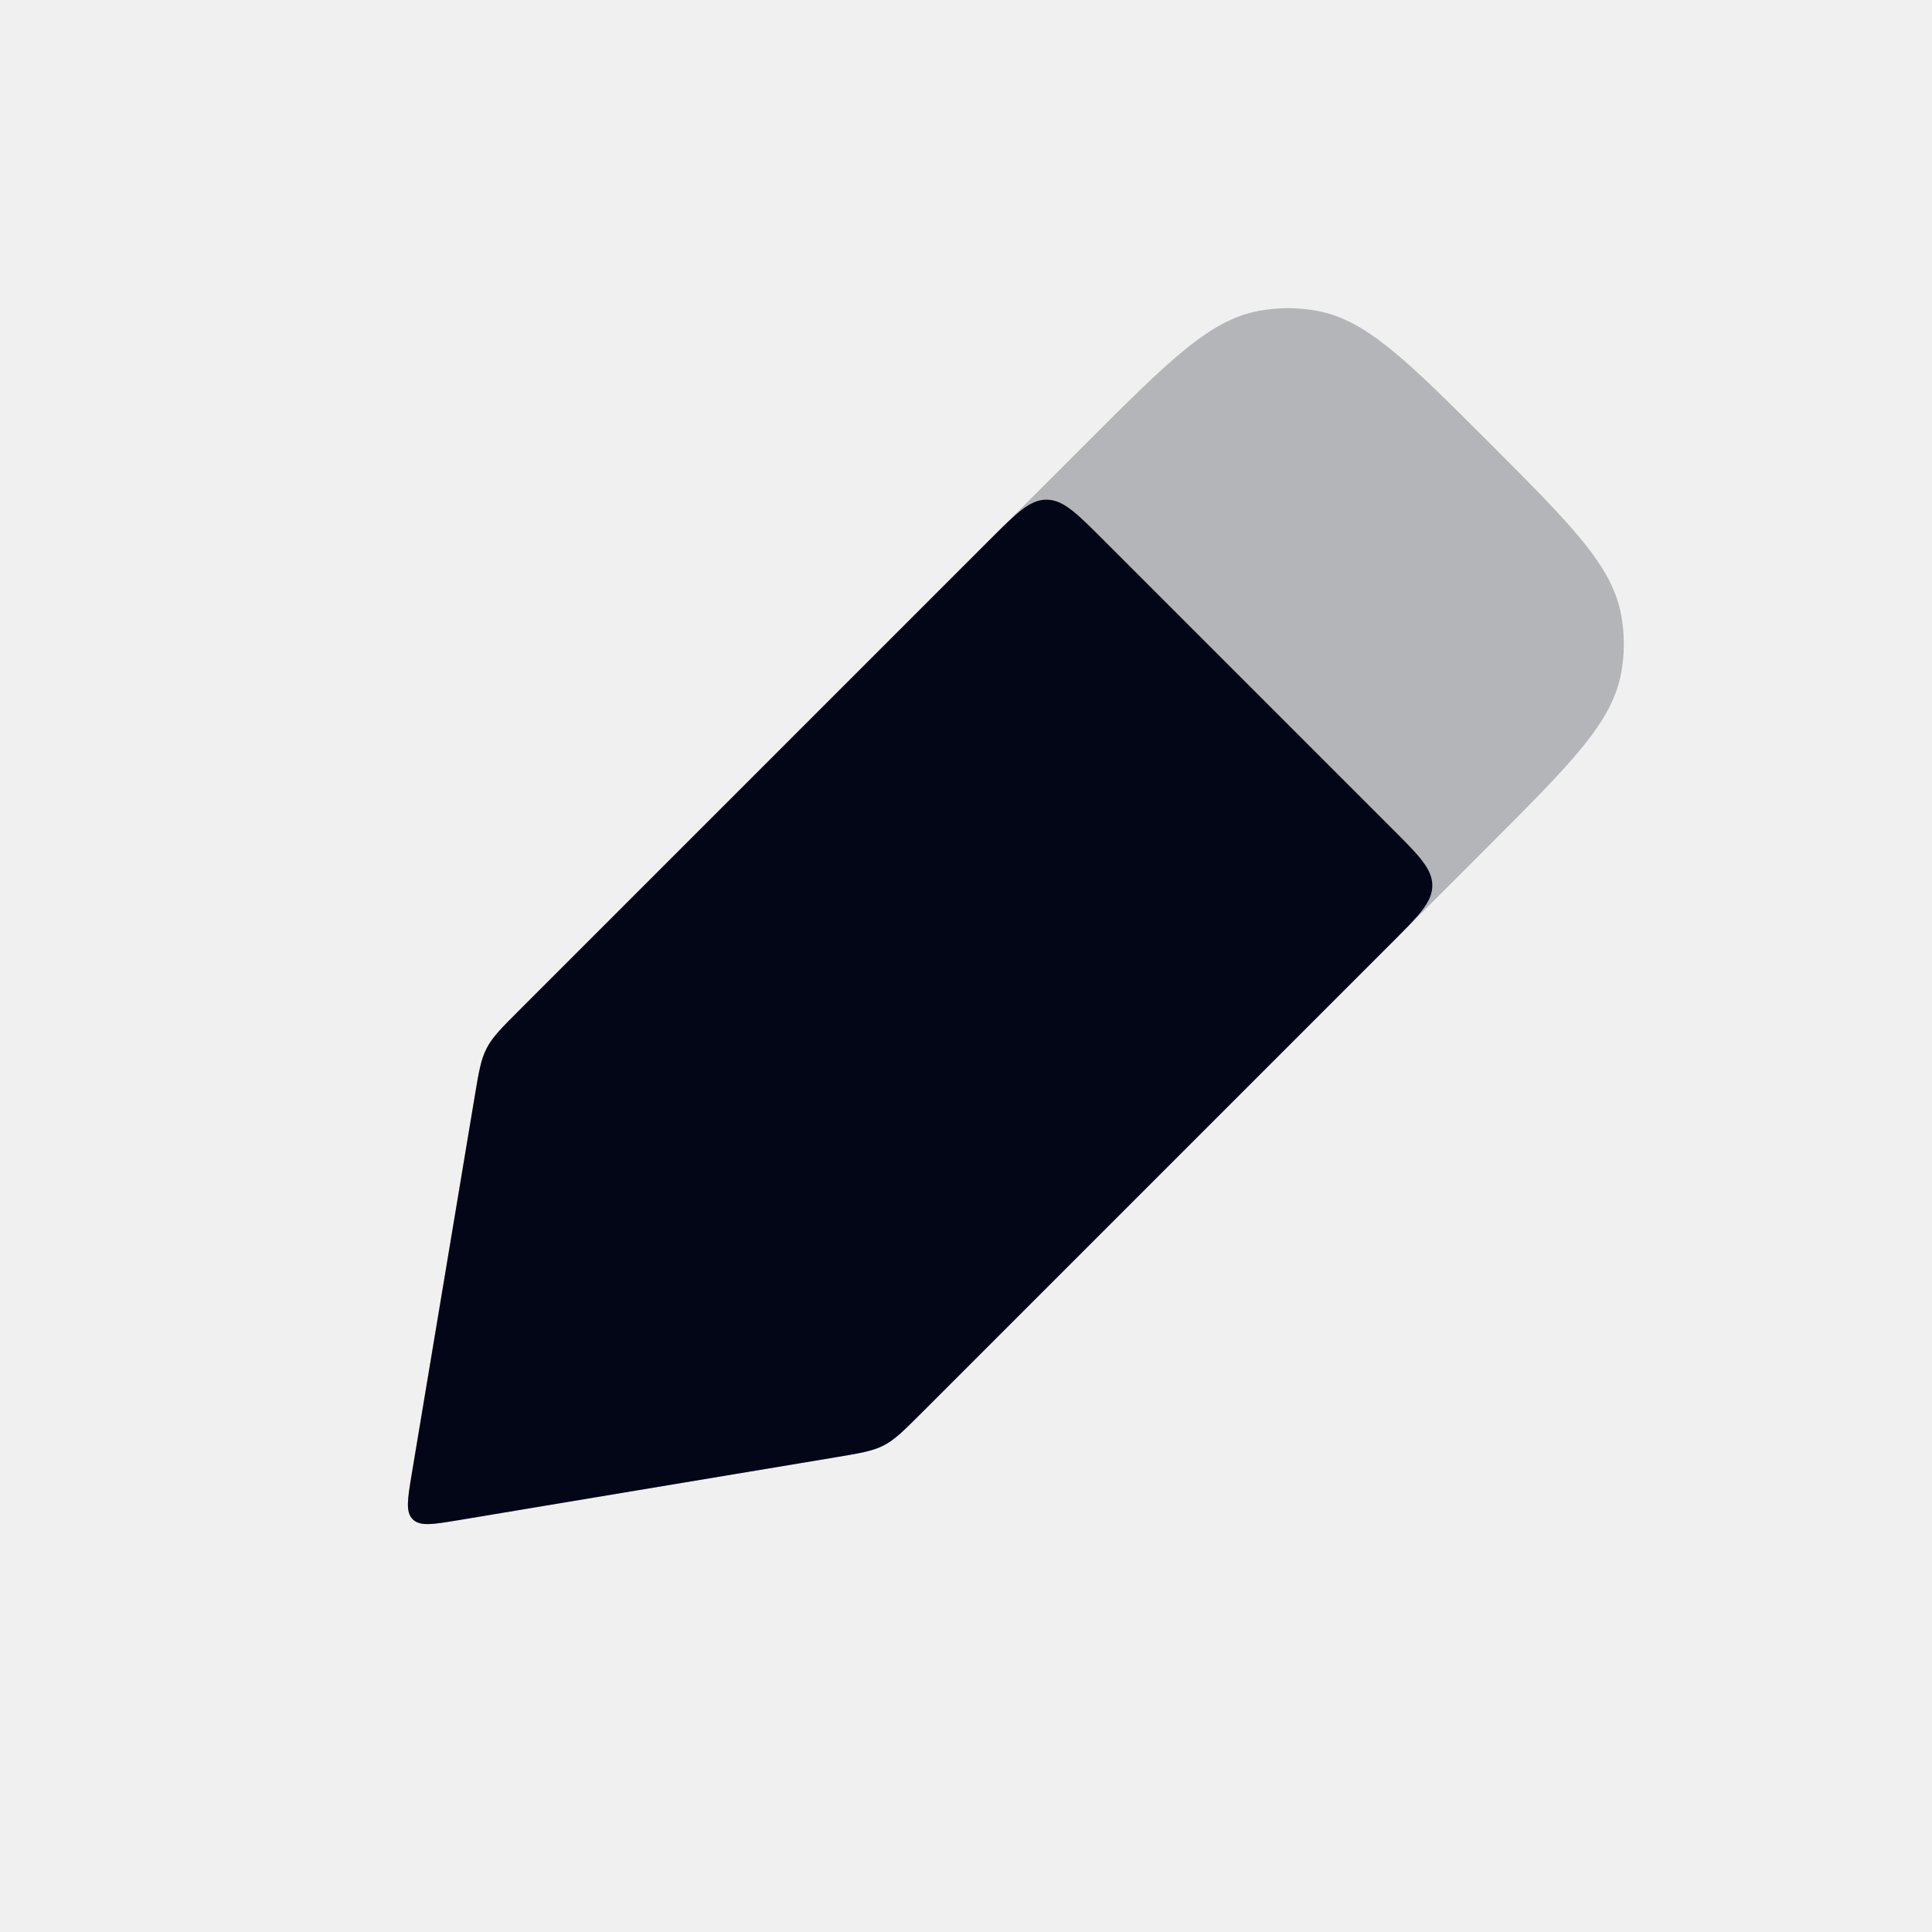
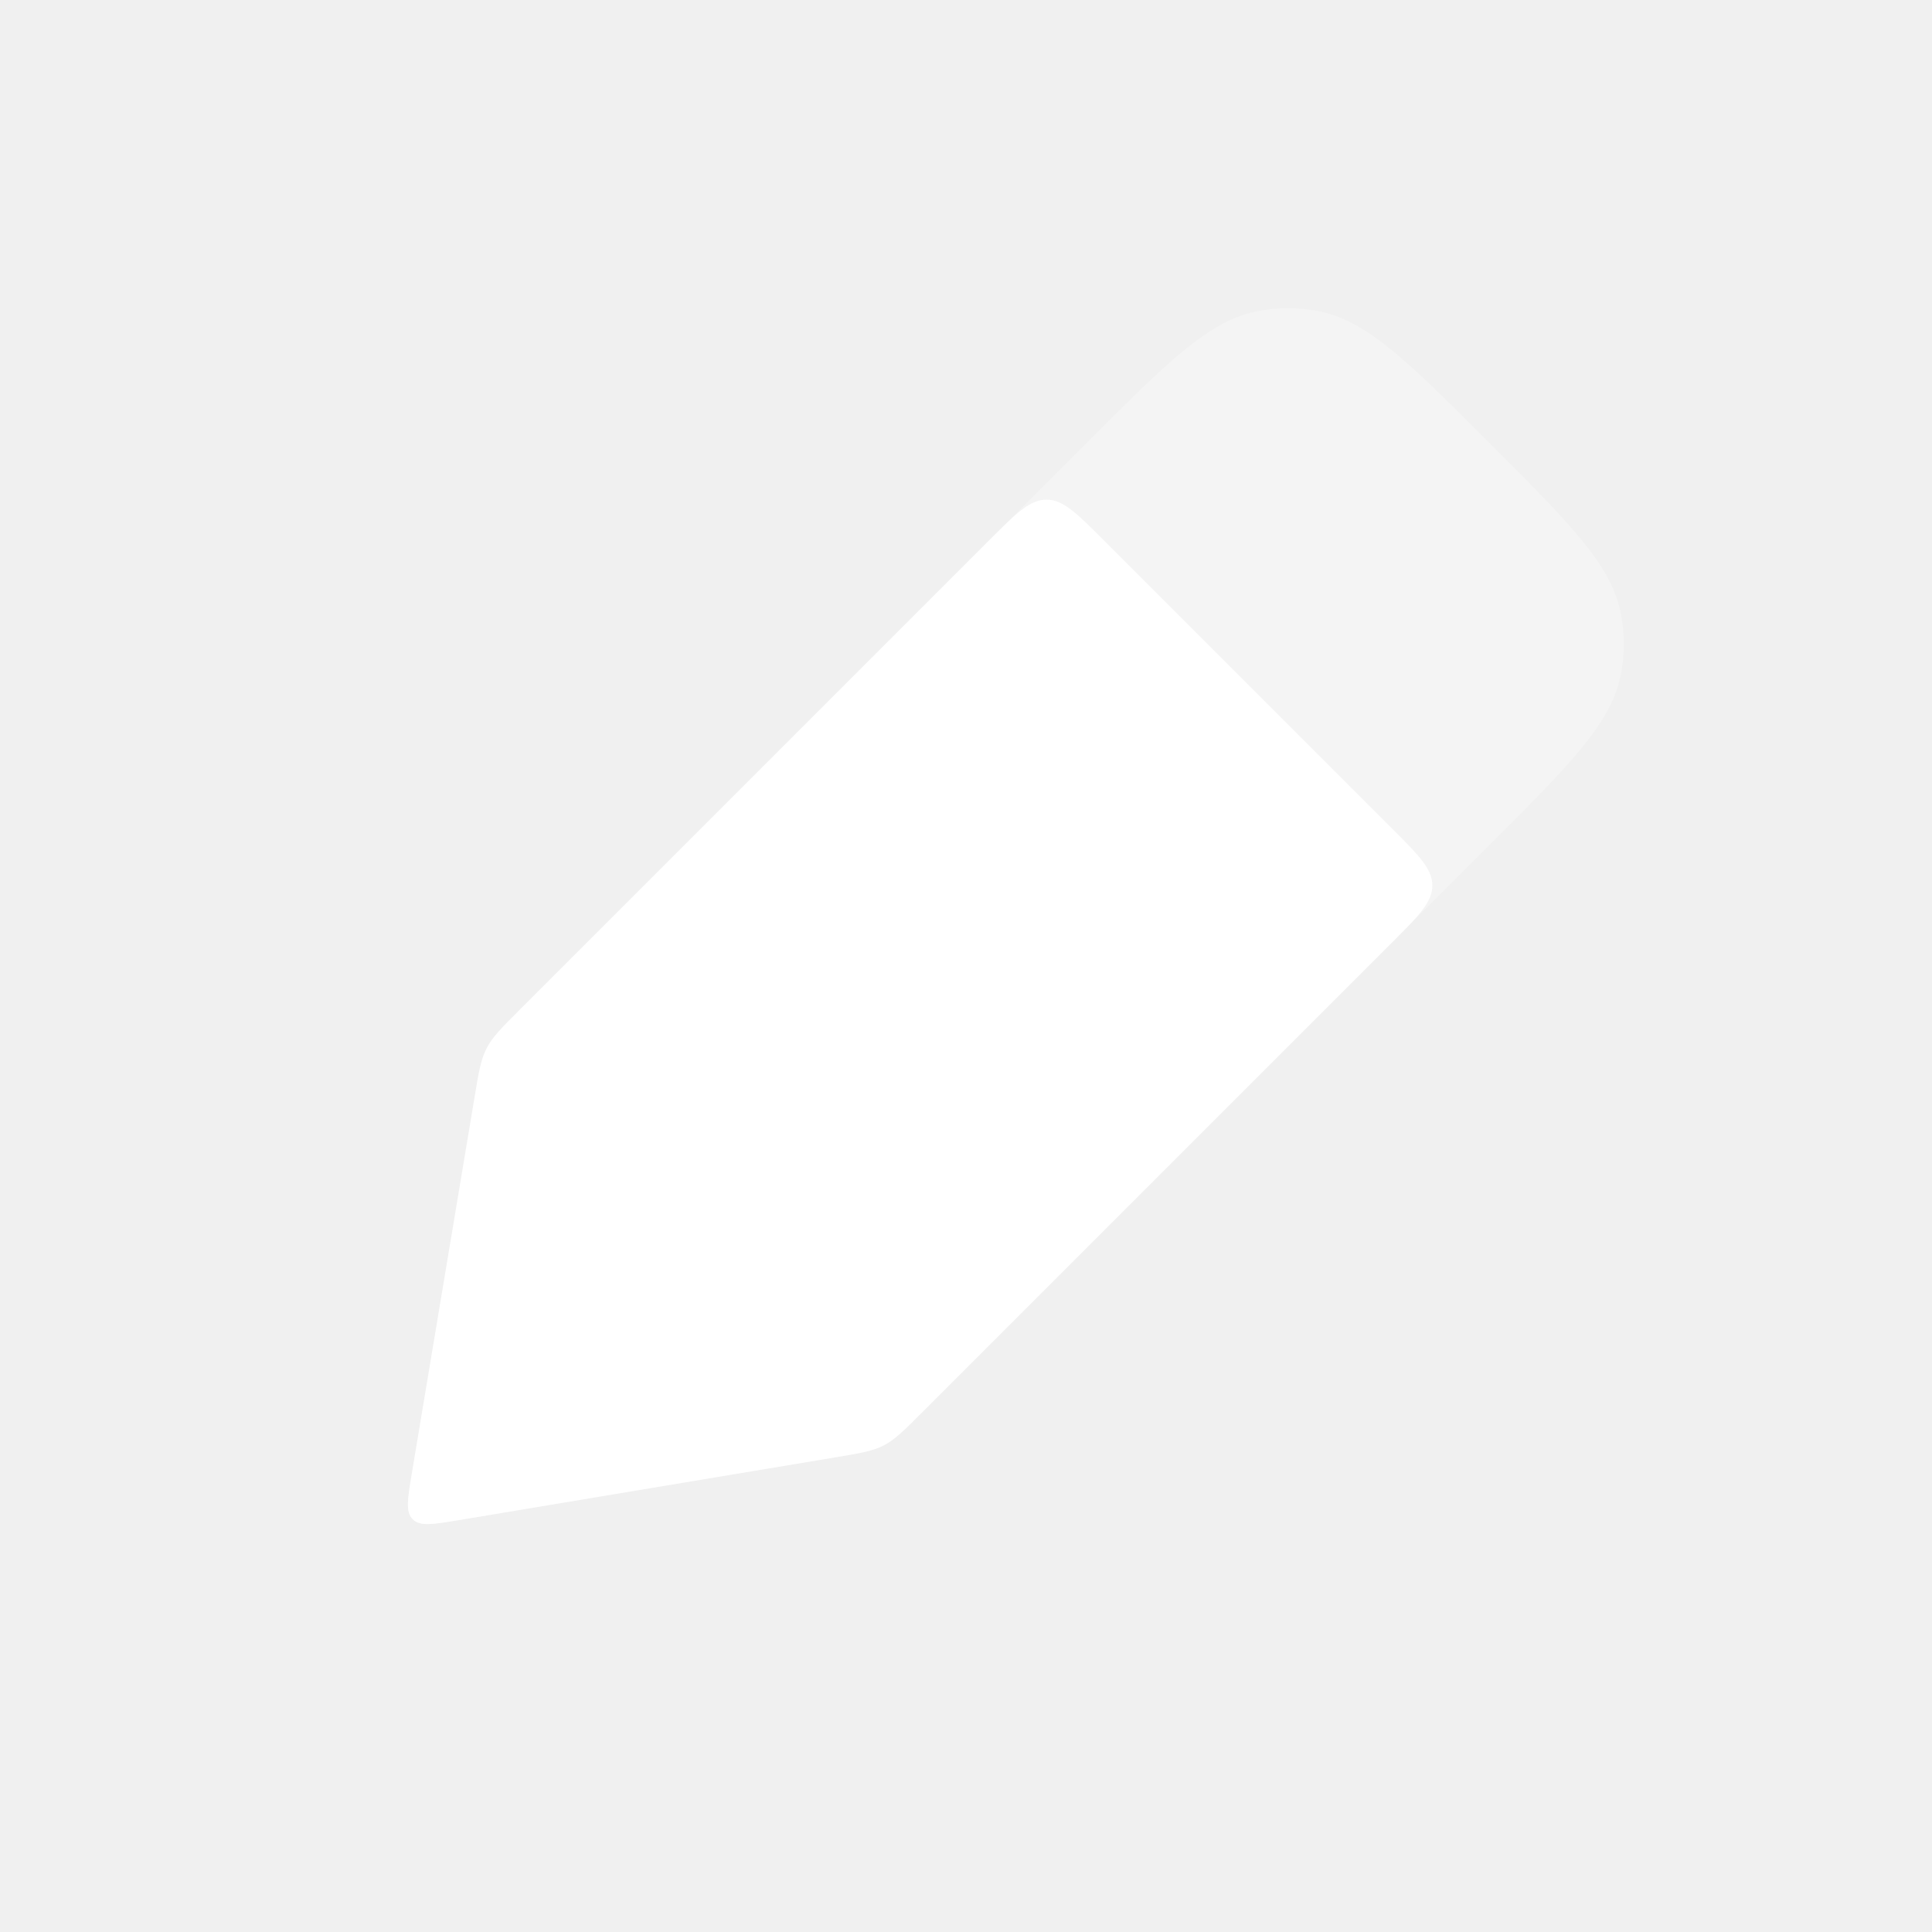
<svg xmlns="http://www.w3.org/2000/svg" width="24" height="24" viewBox="0 0 24 24" fill="none">
-   <path d="M13.5 5.5L6.453 12.547C6.228 12.772 6.116 12.884 6.045 13.023C5.973 13.162 5.947 13.319 5.895 13.632L5.115 18.309C5.063 18.624 5.036 18.782 5.127 18.873C5.218 18.964 5.376 18.937 5.69 18.885L10.368 18.105L10.368 18.105C10.681 18.053 10.838 18.027 10.977 17.956C11.116 17.884 11.228 17.772 11.453 17.547L11.453 17.547L18.5 10.5C19.517 9.483 20.026 8.974 20.138 8.363C20.183 8.123 20.183 7.877 20.138 7.637C20.026 7.026 19.517 6.517 18.5 5.5C17.483 4.483 16.974 3.974 16.363 3.862C16.123 3.817 15.877 3.817 15.637 3.862C15.026 3.974 14.517 4.483 13.5 5.5Z" fill="#030616" fill-opacity="0.25" />
-   <path d="M12.293 6.707L6.453 12.547C6.228 12.772 6.116 12.884 6.045 13.023C5.973 13.162 5.947 13.319 5.895 13.632L5.115 18.309C5.063 18.624 5.036 18.782 5.127 18.873C5.218 18.964 5.376 18.937 5.69 18.885L10.368 18.105L10.368 18.105C10.681 18.053 10.838 18.027 10.977 17.956C11.116 17.884 11.228 17.772 11.453 17.547L11.453 17.547L17.293 11.707C17.626 11.374 17.793 11.207 17.793 11C17.793 10.793 17.626 10.626 17.293 10.293L17.293 10.293L13.707 6.707C13.374 6.374 13.207 6.207 13 6.207C12.793 6.207 12.626 6.374 12.293 6.707Z" fill="#030616" />
+   <path d="M13.5 5.5L6.453 12.547C6.228 12.772 6.116 12.884 6.045 13.023C5.973 13.162 5.947 13.319 5.895 13.632L5.115 18.309C5.063 18.624 5.036 18.782 5.127 18.873C5.218 18.964 5.376 18.937 5.69 18.885L10.368 18.105L10.368 18.105C10.681 18.053 10.838 18.027 10.977 17.956C11.116 17.884 11.228 17.772 11.453 17.547L11.453 17.547L18.5 10.5C19.517 9.483 20.026 8.974 20.138 8.363C20.183 8.123 20.183 7.877 20.138 7.637C20.026 7.026 19.517 6.517 18.5 5.5C17.483 4.483 16.974 3.974 16.363 3.862C16.123 3.817 15.877 3.817 15.637 3.862C15.026 3.974 14.517 4.483 13.5 5.5Z" fill="white" fill-opacity="0.25" />
+   <path d="M12.293 6.707L6.453 12.547C6.228 12.772 6.116 12.884 6.045 13.023C5.973 13.162 5.947 13.319 5.895 13.632L5.115 18.309C5.063 18.624 5.036 18.782 5.127 18.873C5.218 18.964 5.376 18.937 5.69 18.885L10.368 18.105L10.368 18.105C10.681 18.053 10.838 18.027 10.977 17.956C11.116 17.884 11.228 17.772 11.453 17.547L11.453 17.547L17.293 11.707C17.626 11.374 17.793 11.207 17.793 11C17.793 10.793 17.626 10.626 17.293 10.293L17.293 10.293L13.707 6.707C13.374 6.374 13.207 6.207 13 6.207C12.793 6.207 12.626 6.374 12.293 6.707Z" fill="white" />
</svg>
